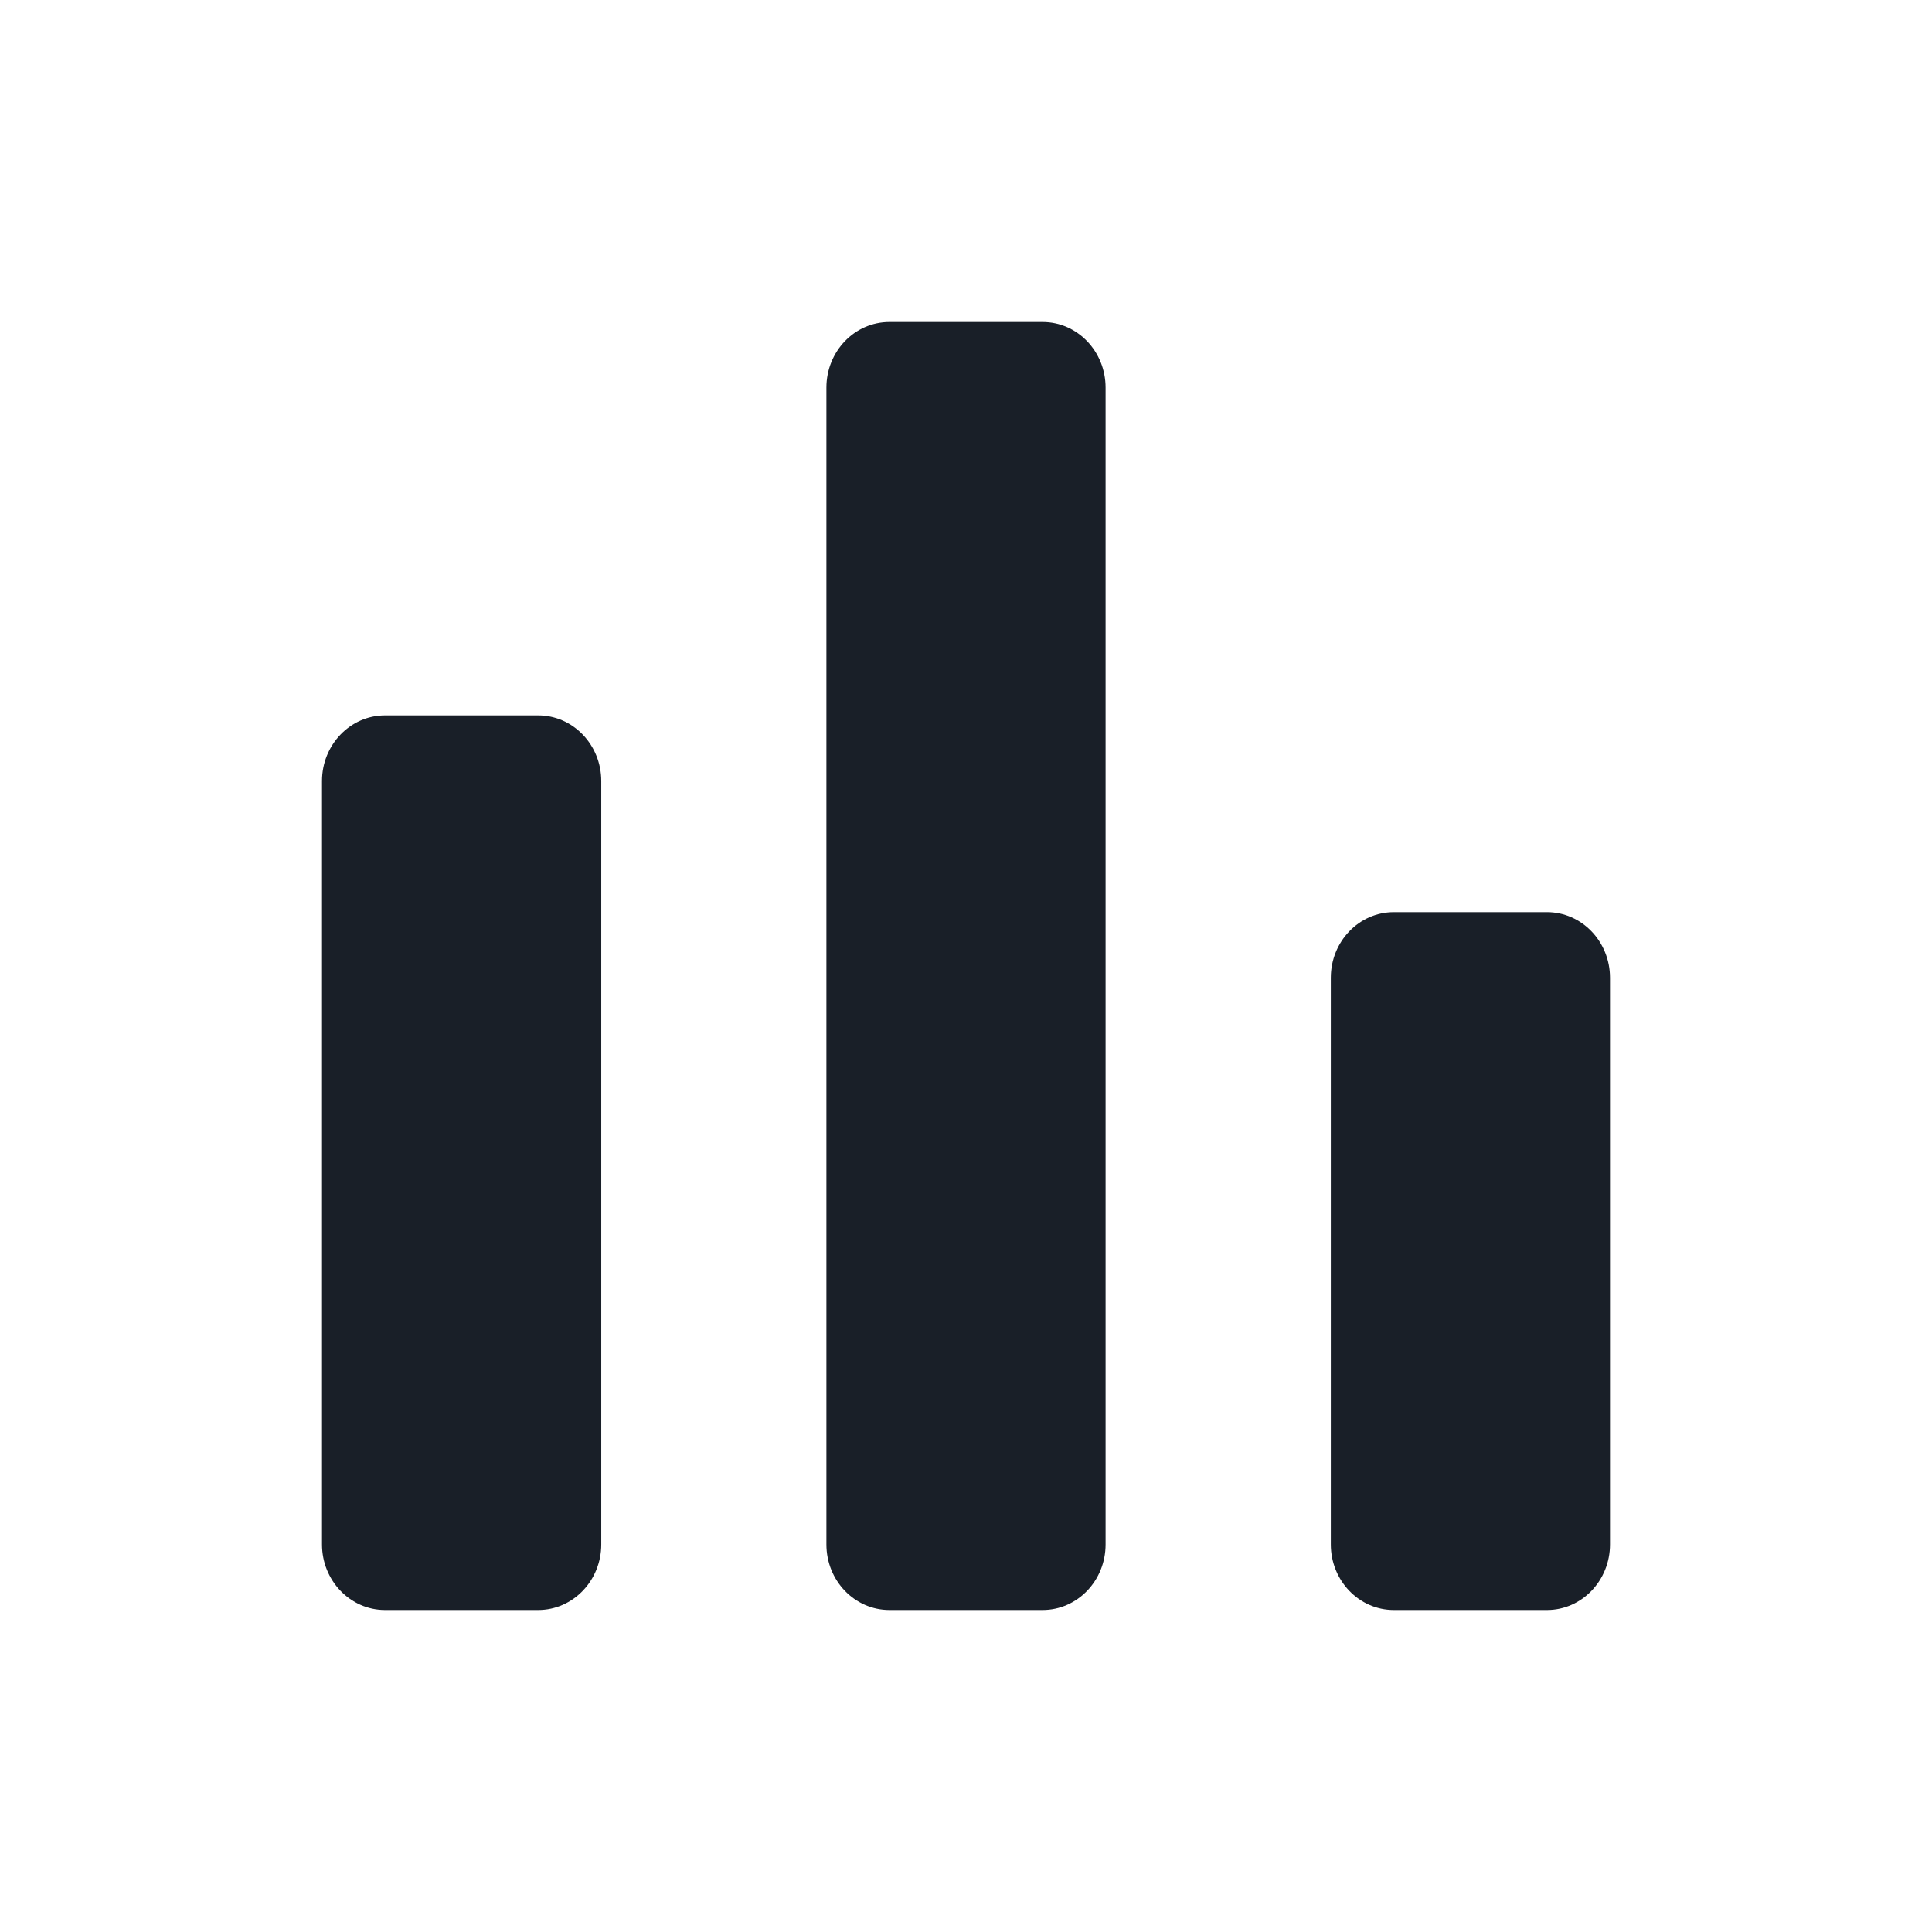
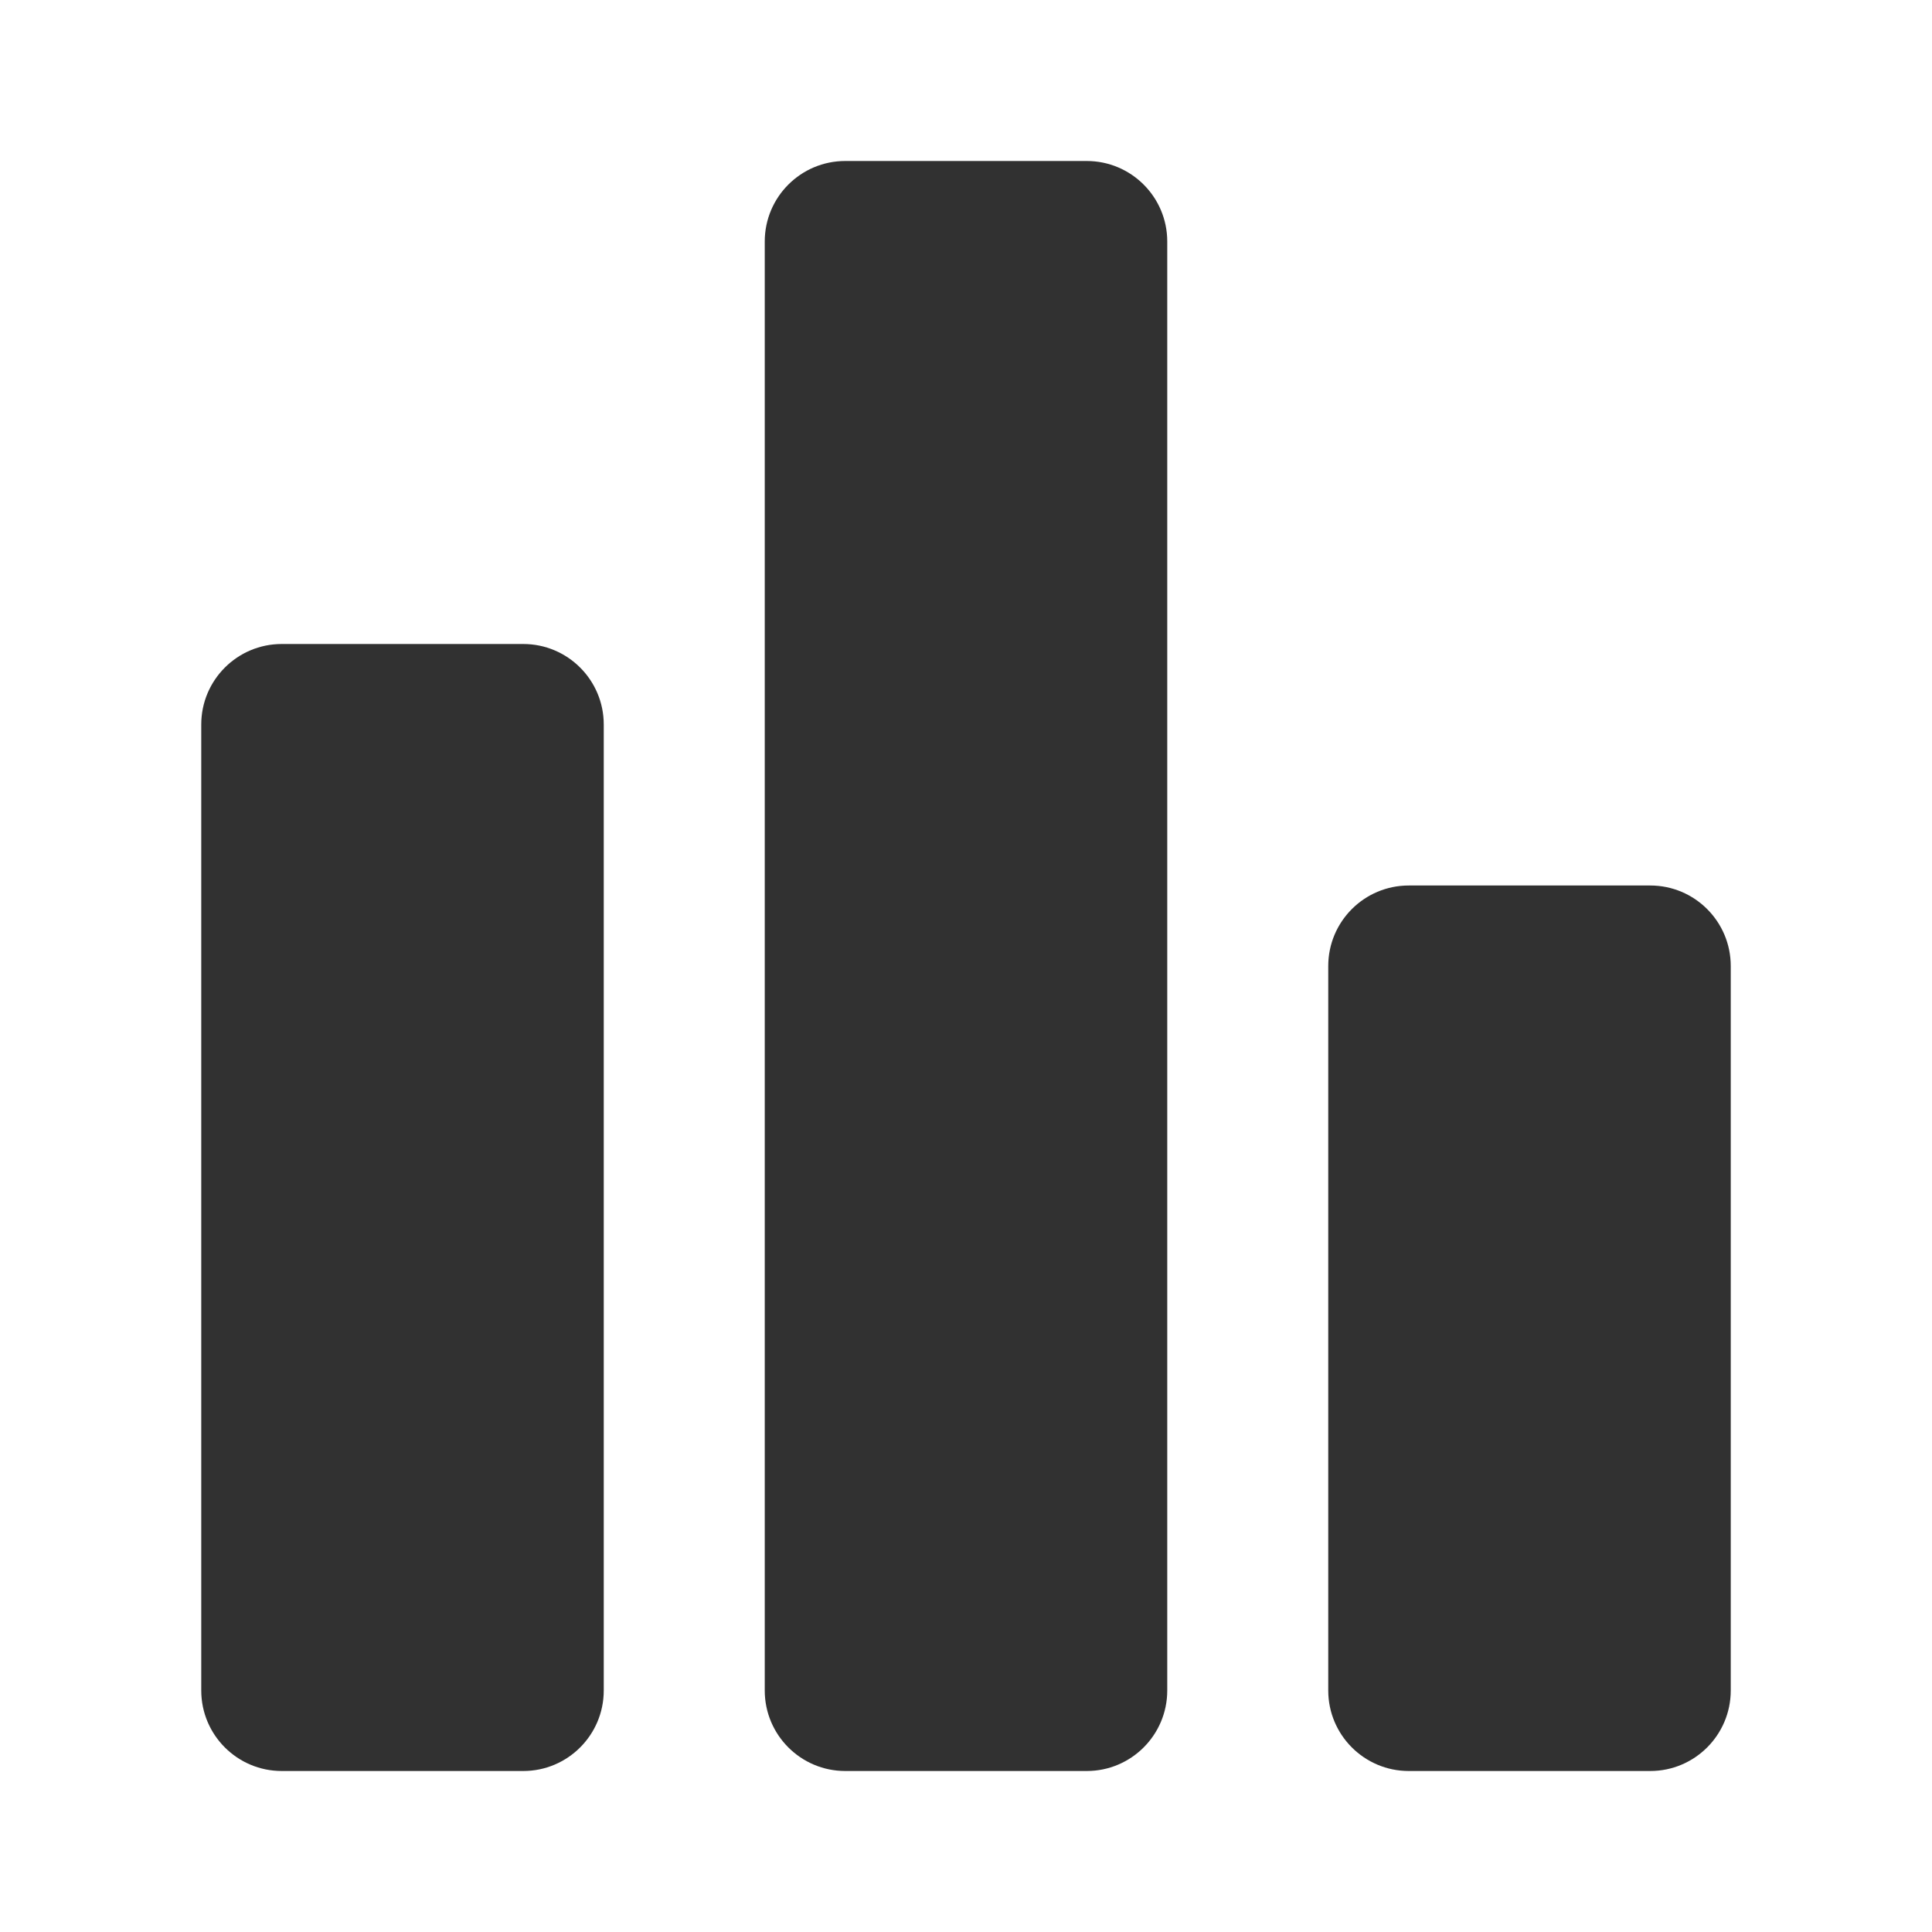
<svg xmlns="http://www.w3.org/2000/svg" width="24" height="24" viewBox="0 0 24 24" fill="none">
-   <path d="M4 9.702C4 9.252 4.351 8.887 4.783 8.887H6.685C7.118 8.887 7.469 9.252 7.469 9.702V19.186C7.469 19.635 7.118 20 6.685 20H4.783C4.351 20 4 19.635 4 19.186V9.702Z" fill="#191F28" />
-   <path d="M10.266 4.815C10.266 4.365 10.616 4 11.049 4H12.951C13.384 4 13.734 4.365 13.734 4.815V19.186C13.734 19.635 13.384 20 12.951 20H11.049C10.616 20 10.266 19.635 10.266 19.186V4.815Z" fill="#191F28" />
-   <path d="M16.532 12.146C16.532 11.696 16.882 11.331 17.315 11.331H19.217C19.649 11.331 20 11.696 20 12.146V19.186C20 19.635 19.649 20 19.217 20H17.315C16.882 20 16.532 19.635 16.532 19.186V12.146Z" fill="#191F28" />
+   <path d="M2.5 9C2.5 8.448 2.948 8 3.5 8H6.5C7.052 8 7.5 8.448 7.5 9V21C7.5 21.552 7.052 22 6.5 22H3.5C2.948 22 2.5 21.552 2.5 21V9Z" fill="#313131" />
+   <path d="M9.5 3C9.5 2.448 9.948 2 10.5 2H13.5C14.052 2 14.5 2.448 14.5 3V21C14.5 21.552 14.052 22 13.5 22H10.5C9.948 22 9.5 21.552 9.5 21V3Z" fill="#313131" />
+   <path d="M16.5 12C16.5 11.448 16.948 11 17.5 11H20.5C21.052 11 21.5 11.448 21.5 12V21C21.5 21.552 21.052 22 20.5 22H17.5C16.948 22 16.5 21.552 16.5 21V12Z" fill="#313131" />
</svg>
